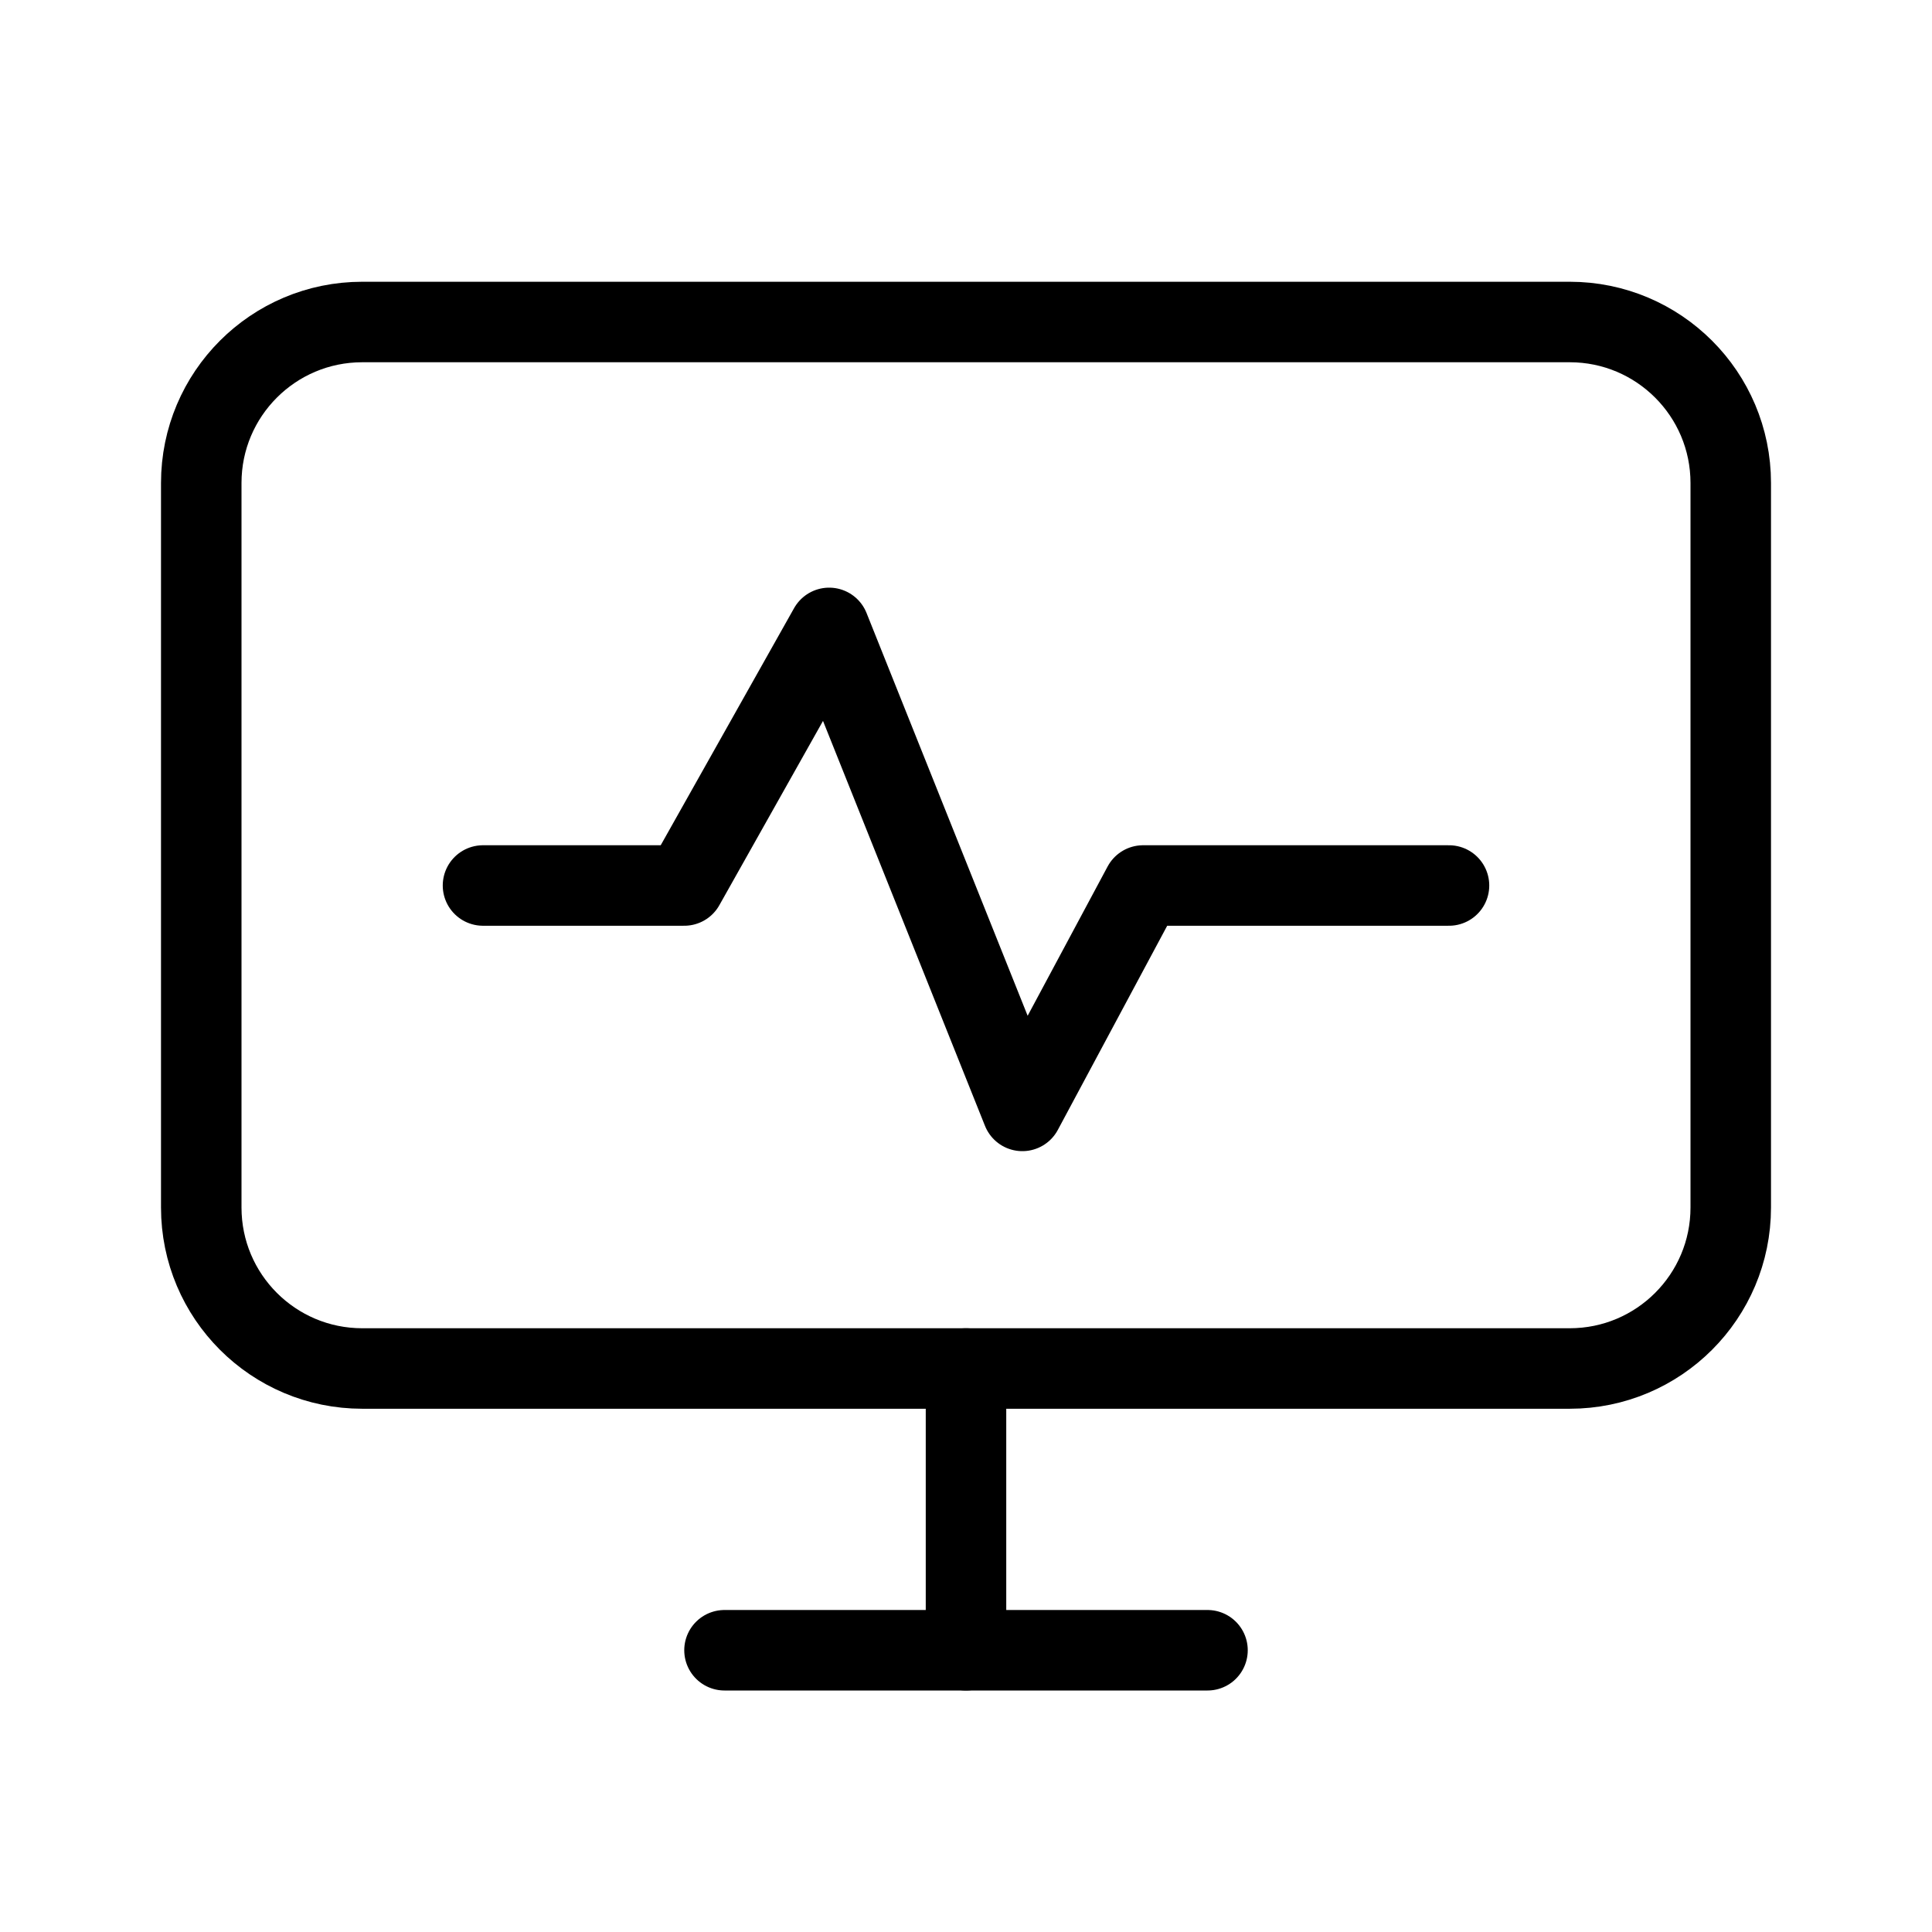
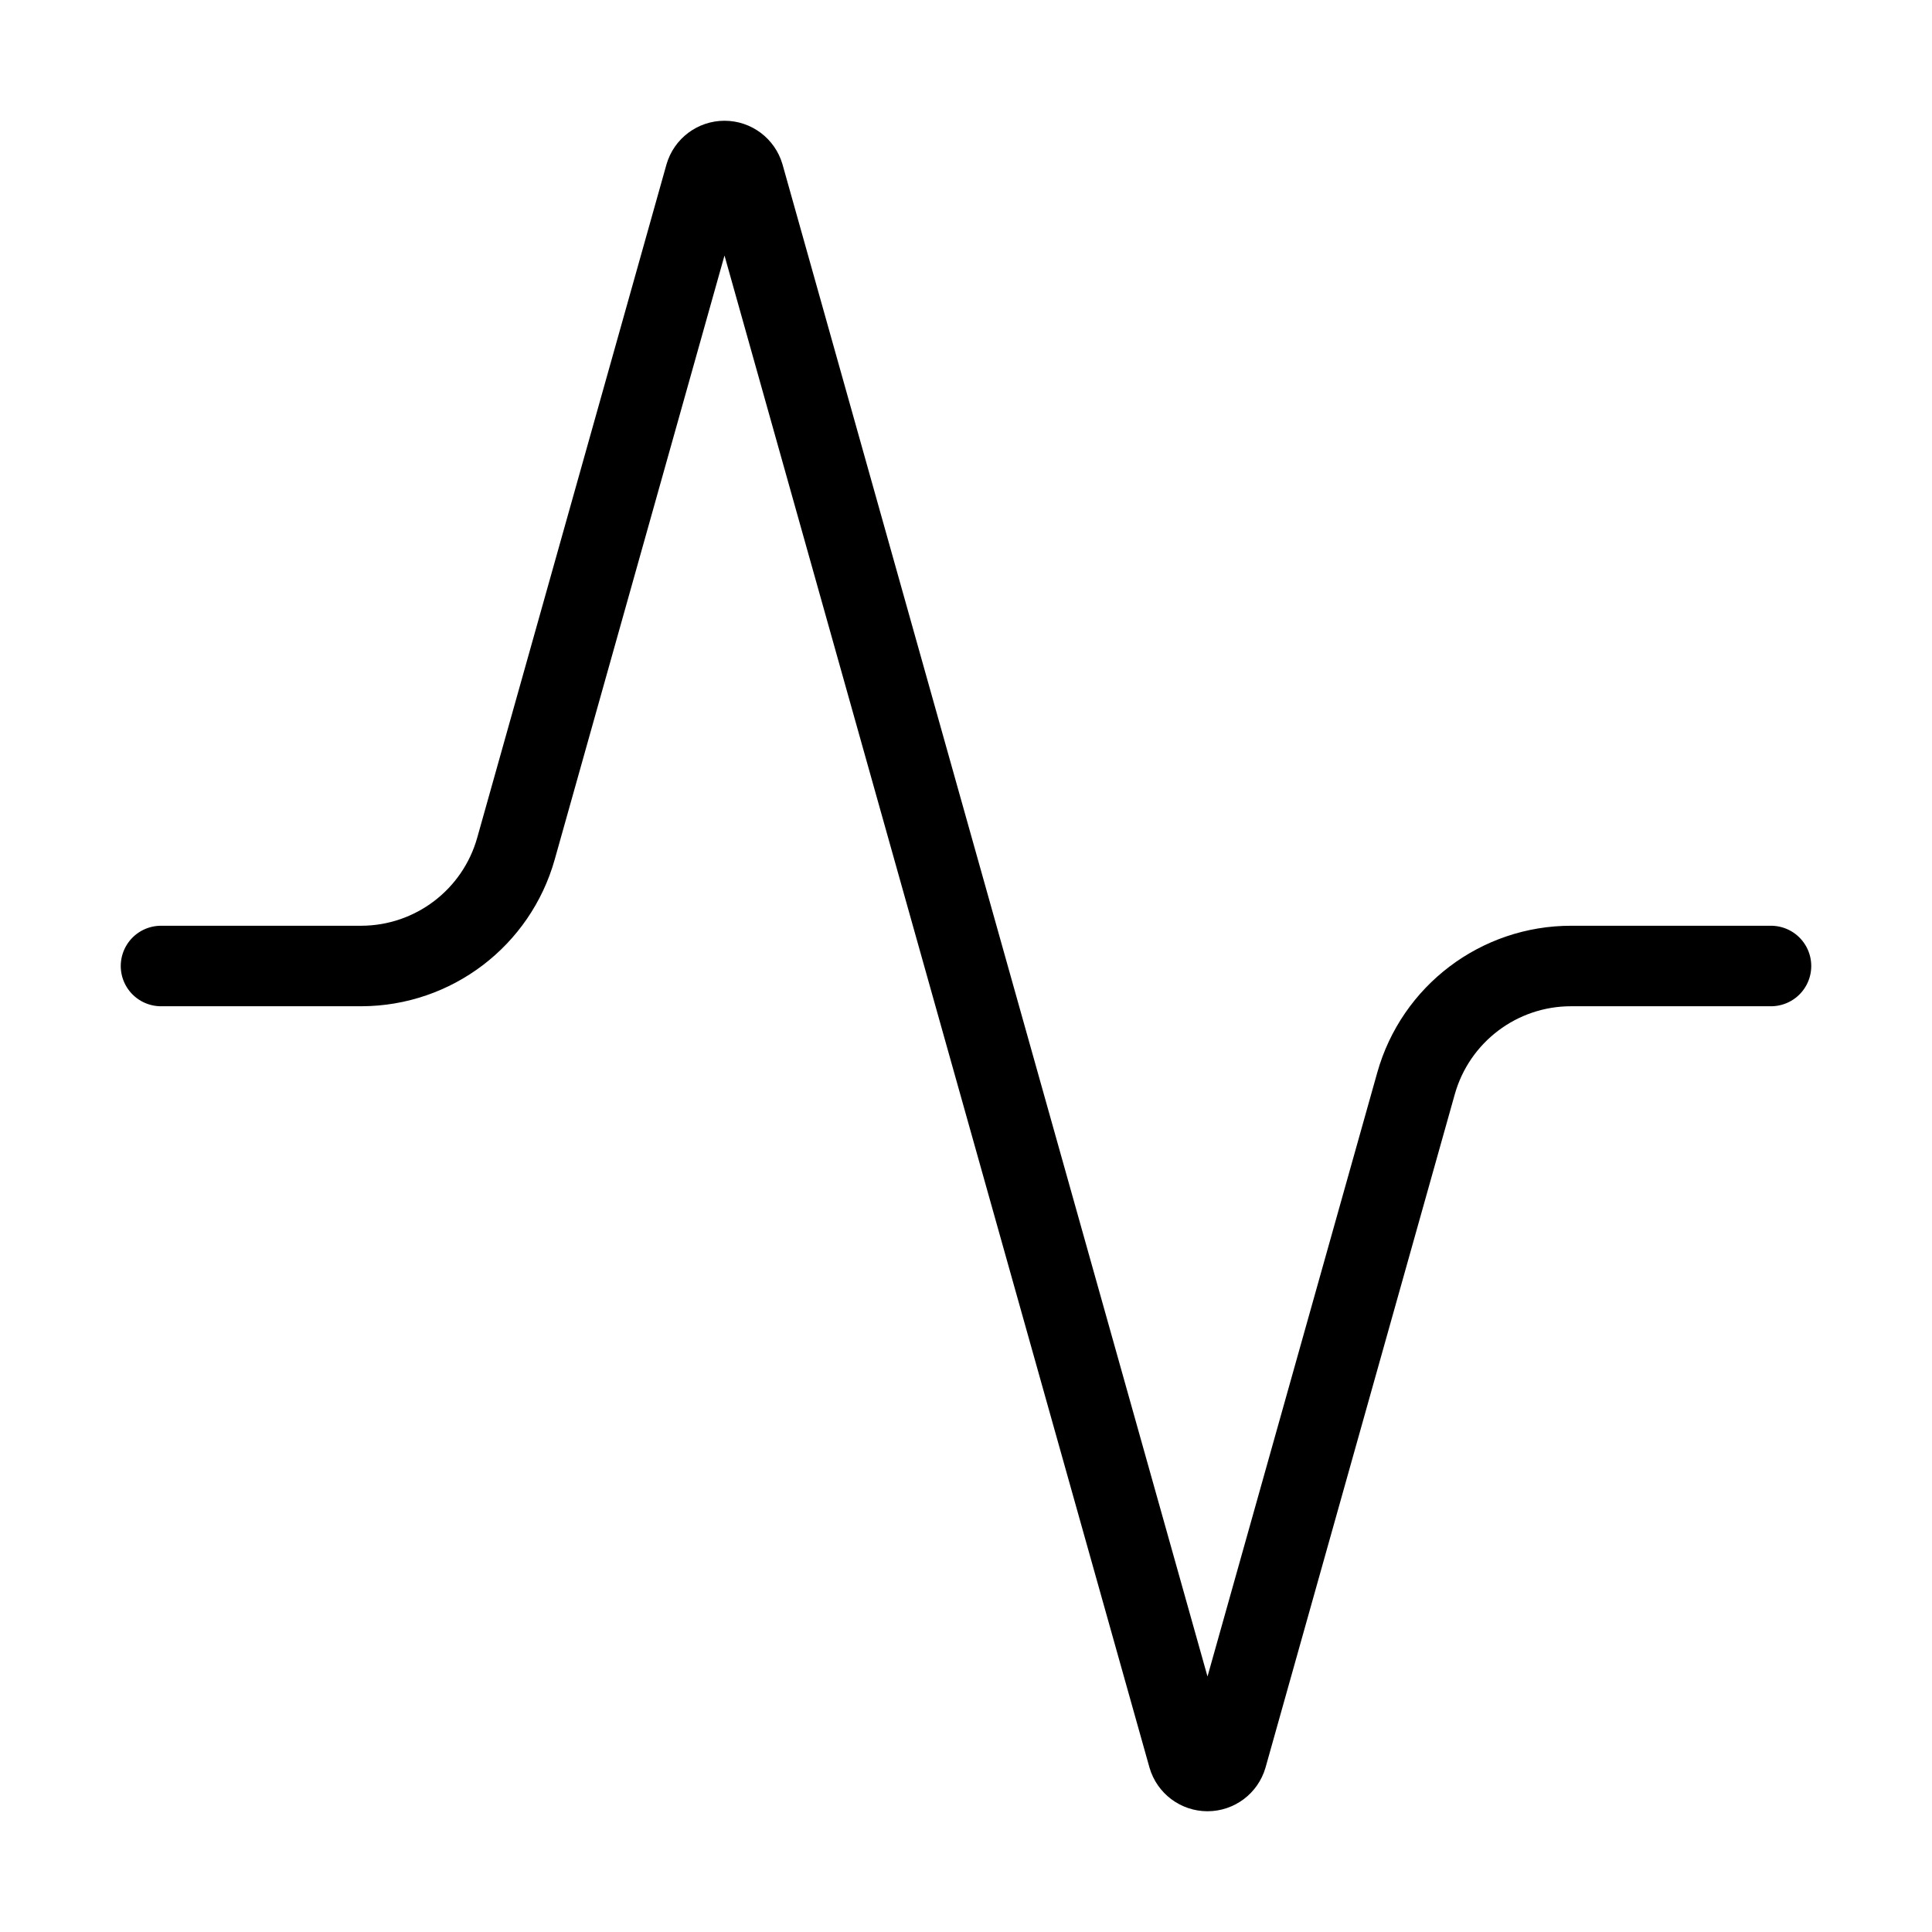
<svg xmlns="http://www.w3.org/2000/svg" width="24" height="24" viewBox="0 0 24 24" fill="none" stroke="currentColor" stroke-linecap="round" stroke-linejoin="round">
-   <rect x="2.5" y="4" width="19" height="13" rx="2" />
-   <path d="M12 17V20.5" />
-   <path d="M9 20.5H15" />
-   <path d="M6 11H8.5L10.3 7.8 12.7 13.8 14.2 11H18" />
+   <path d="M22 12h-2.48a2 2 0 0 0-1.93 1.46l-2.35 8.36a.25.25 0 0 1-.48 0L9.24 2.18a.25.25 0 0 0-.48 0l-2.35 8.36A2 2 0 0 1 4.49 12H2" />
</svg>
